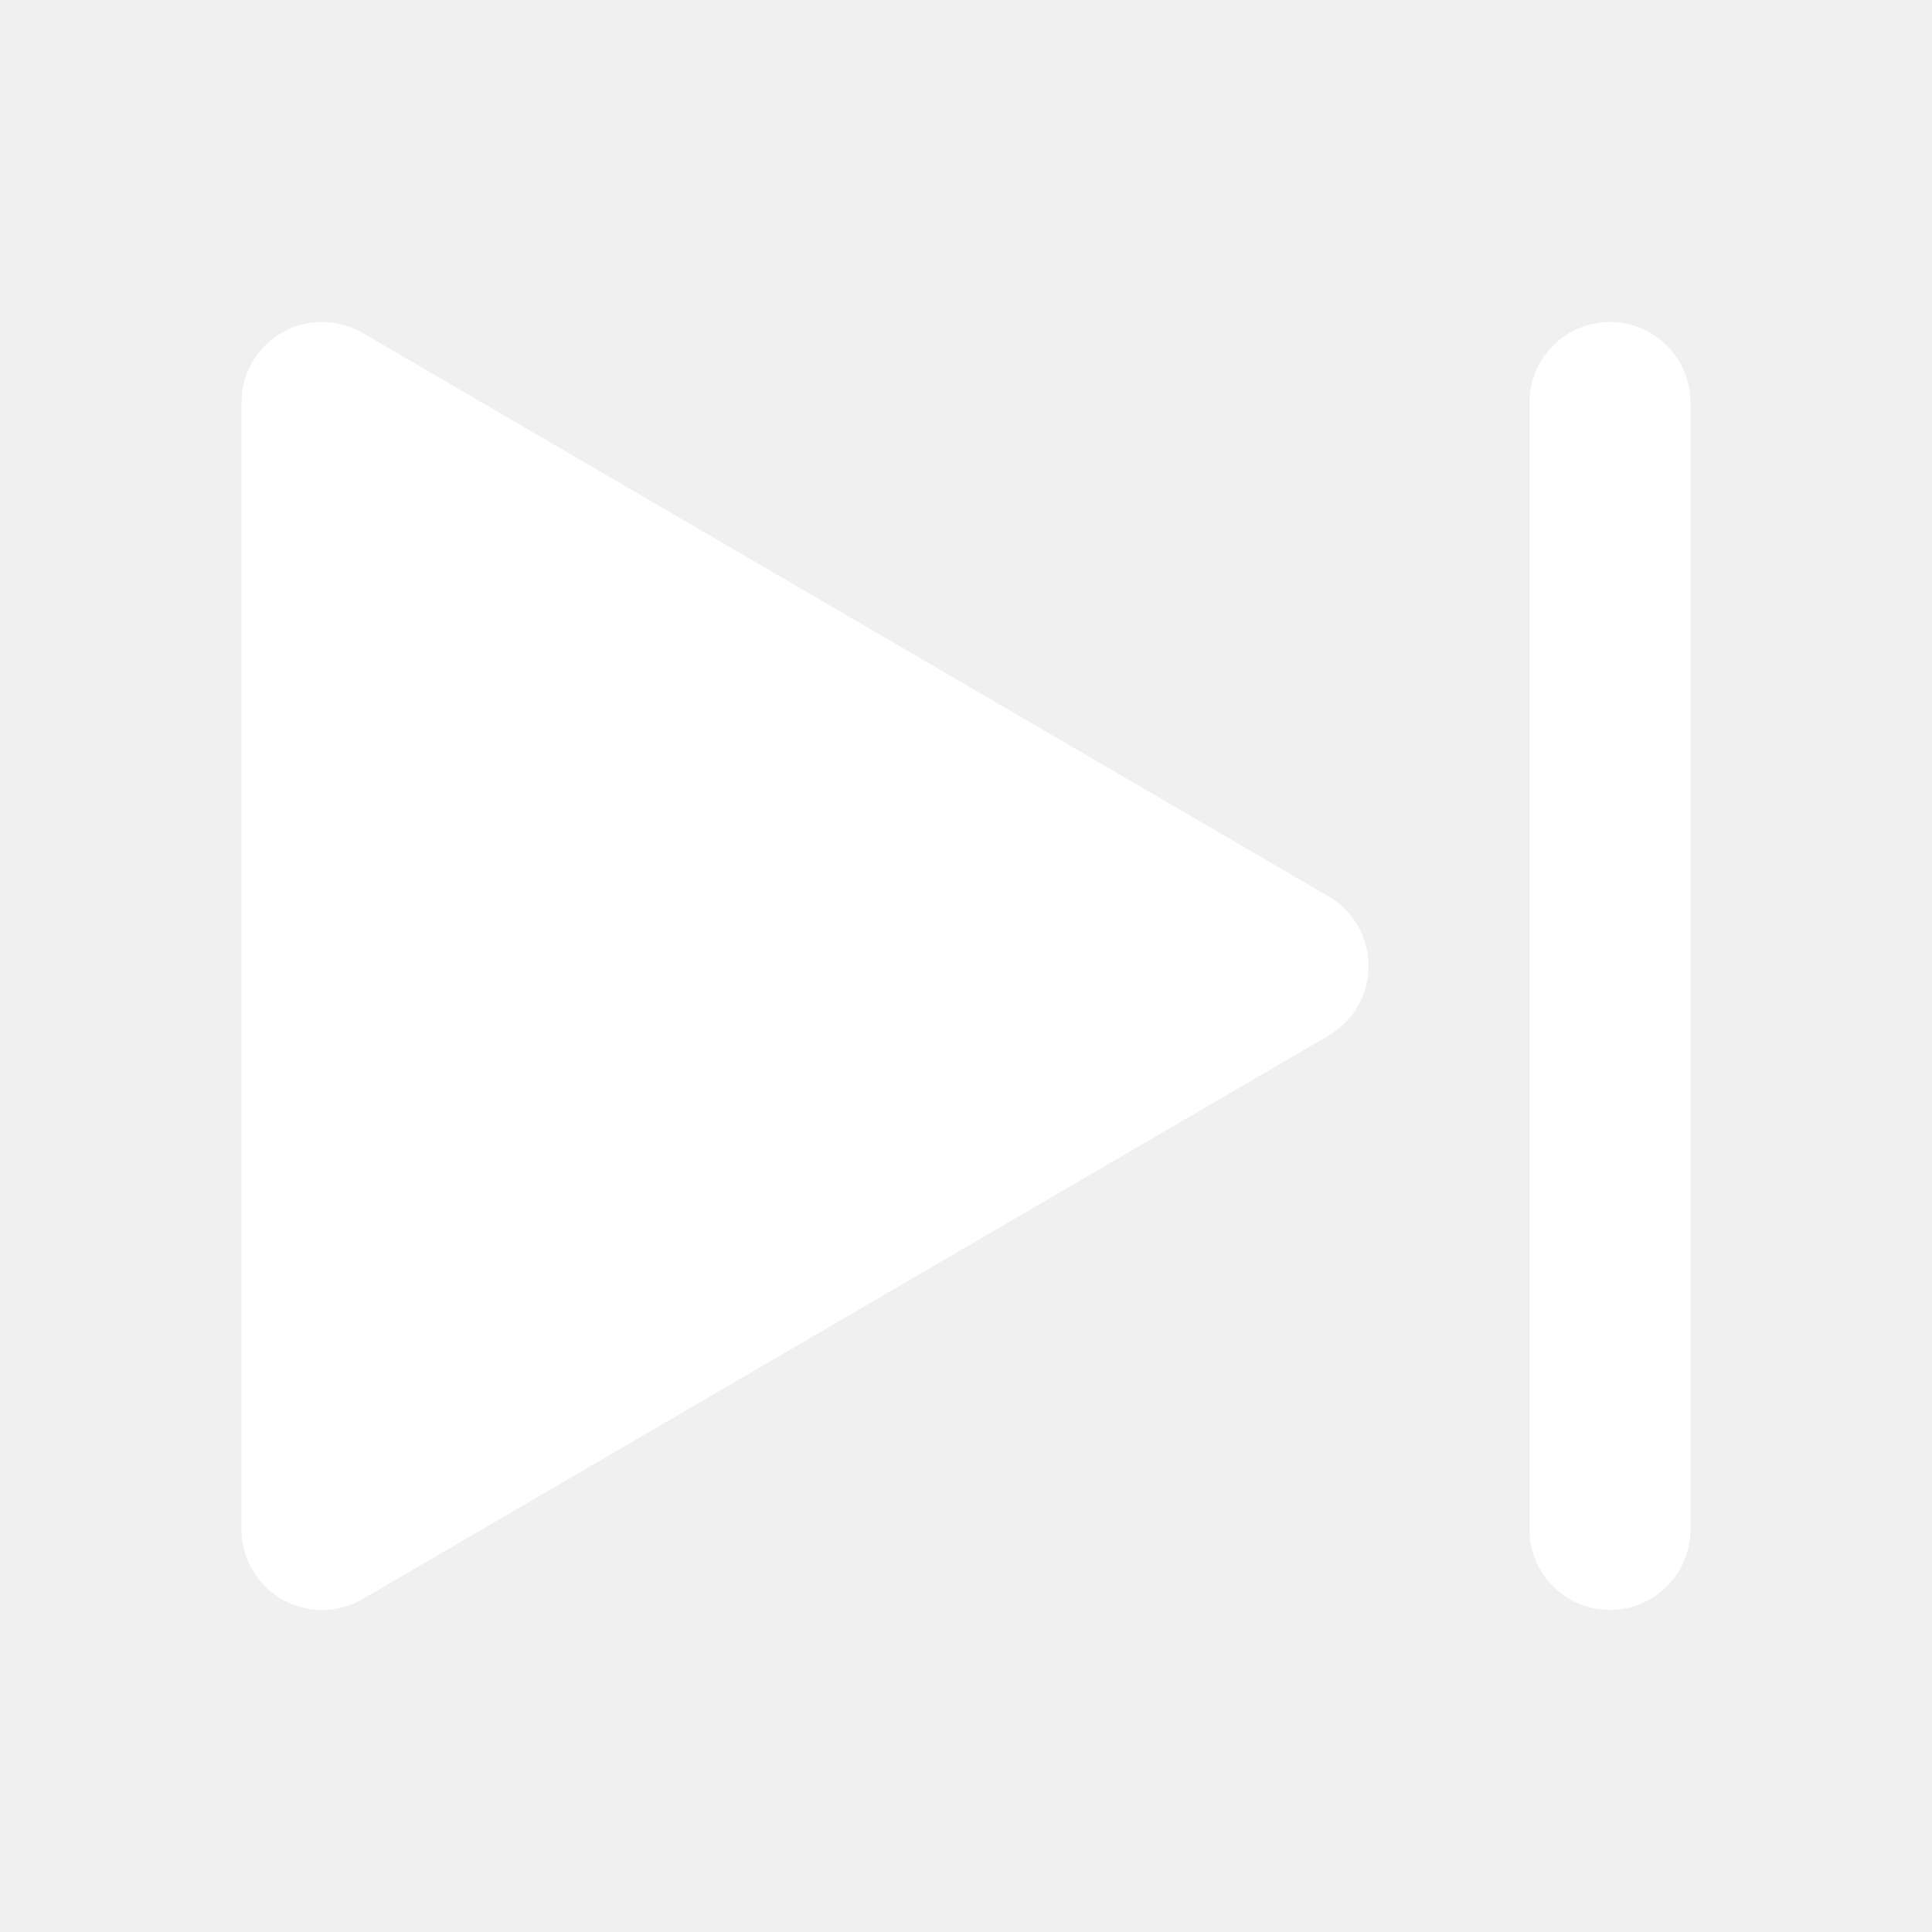
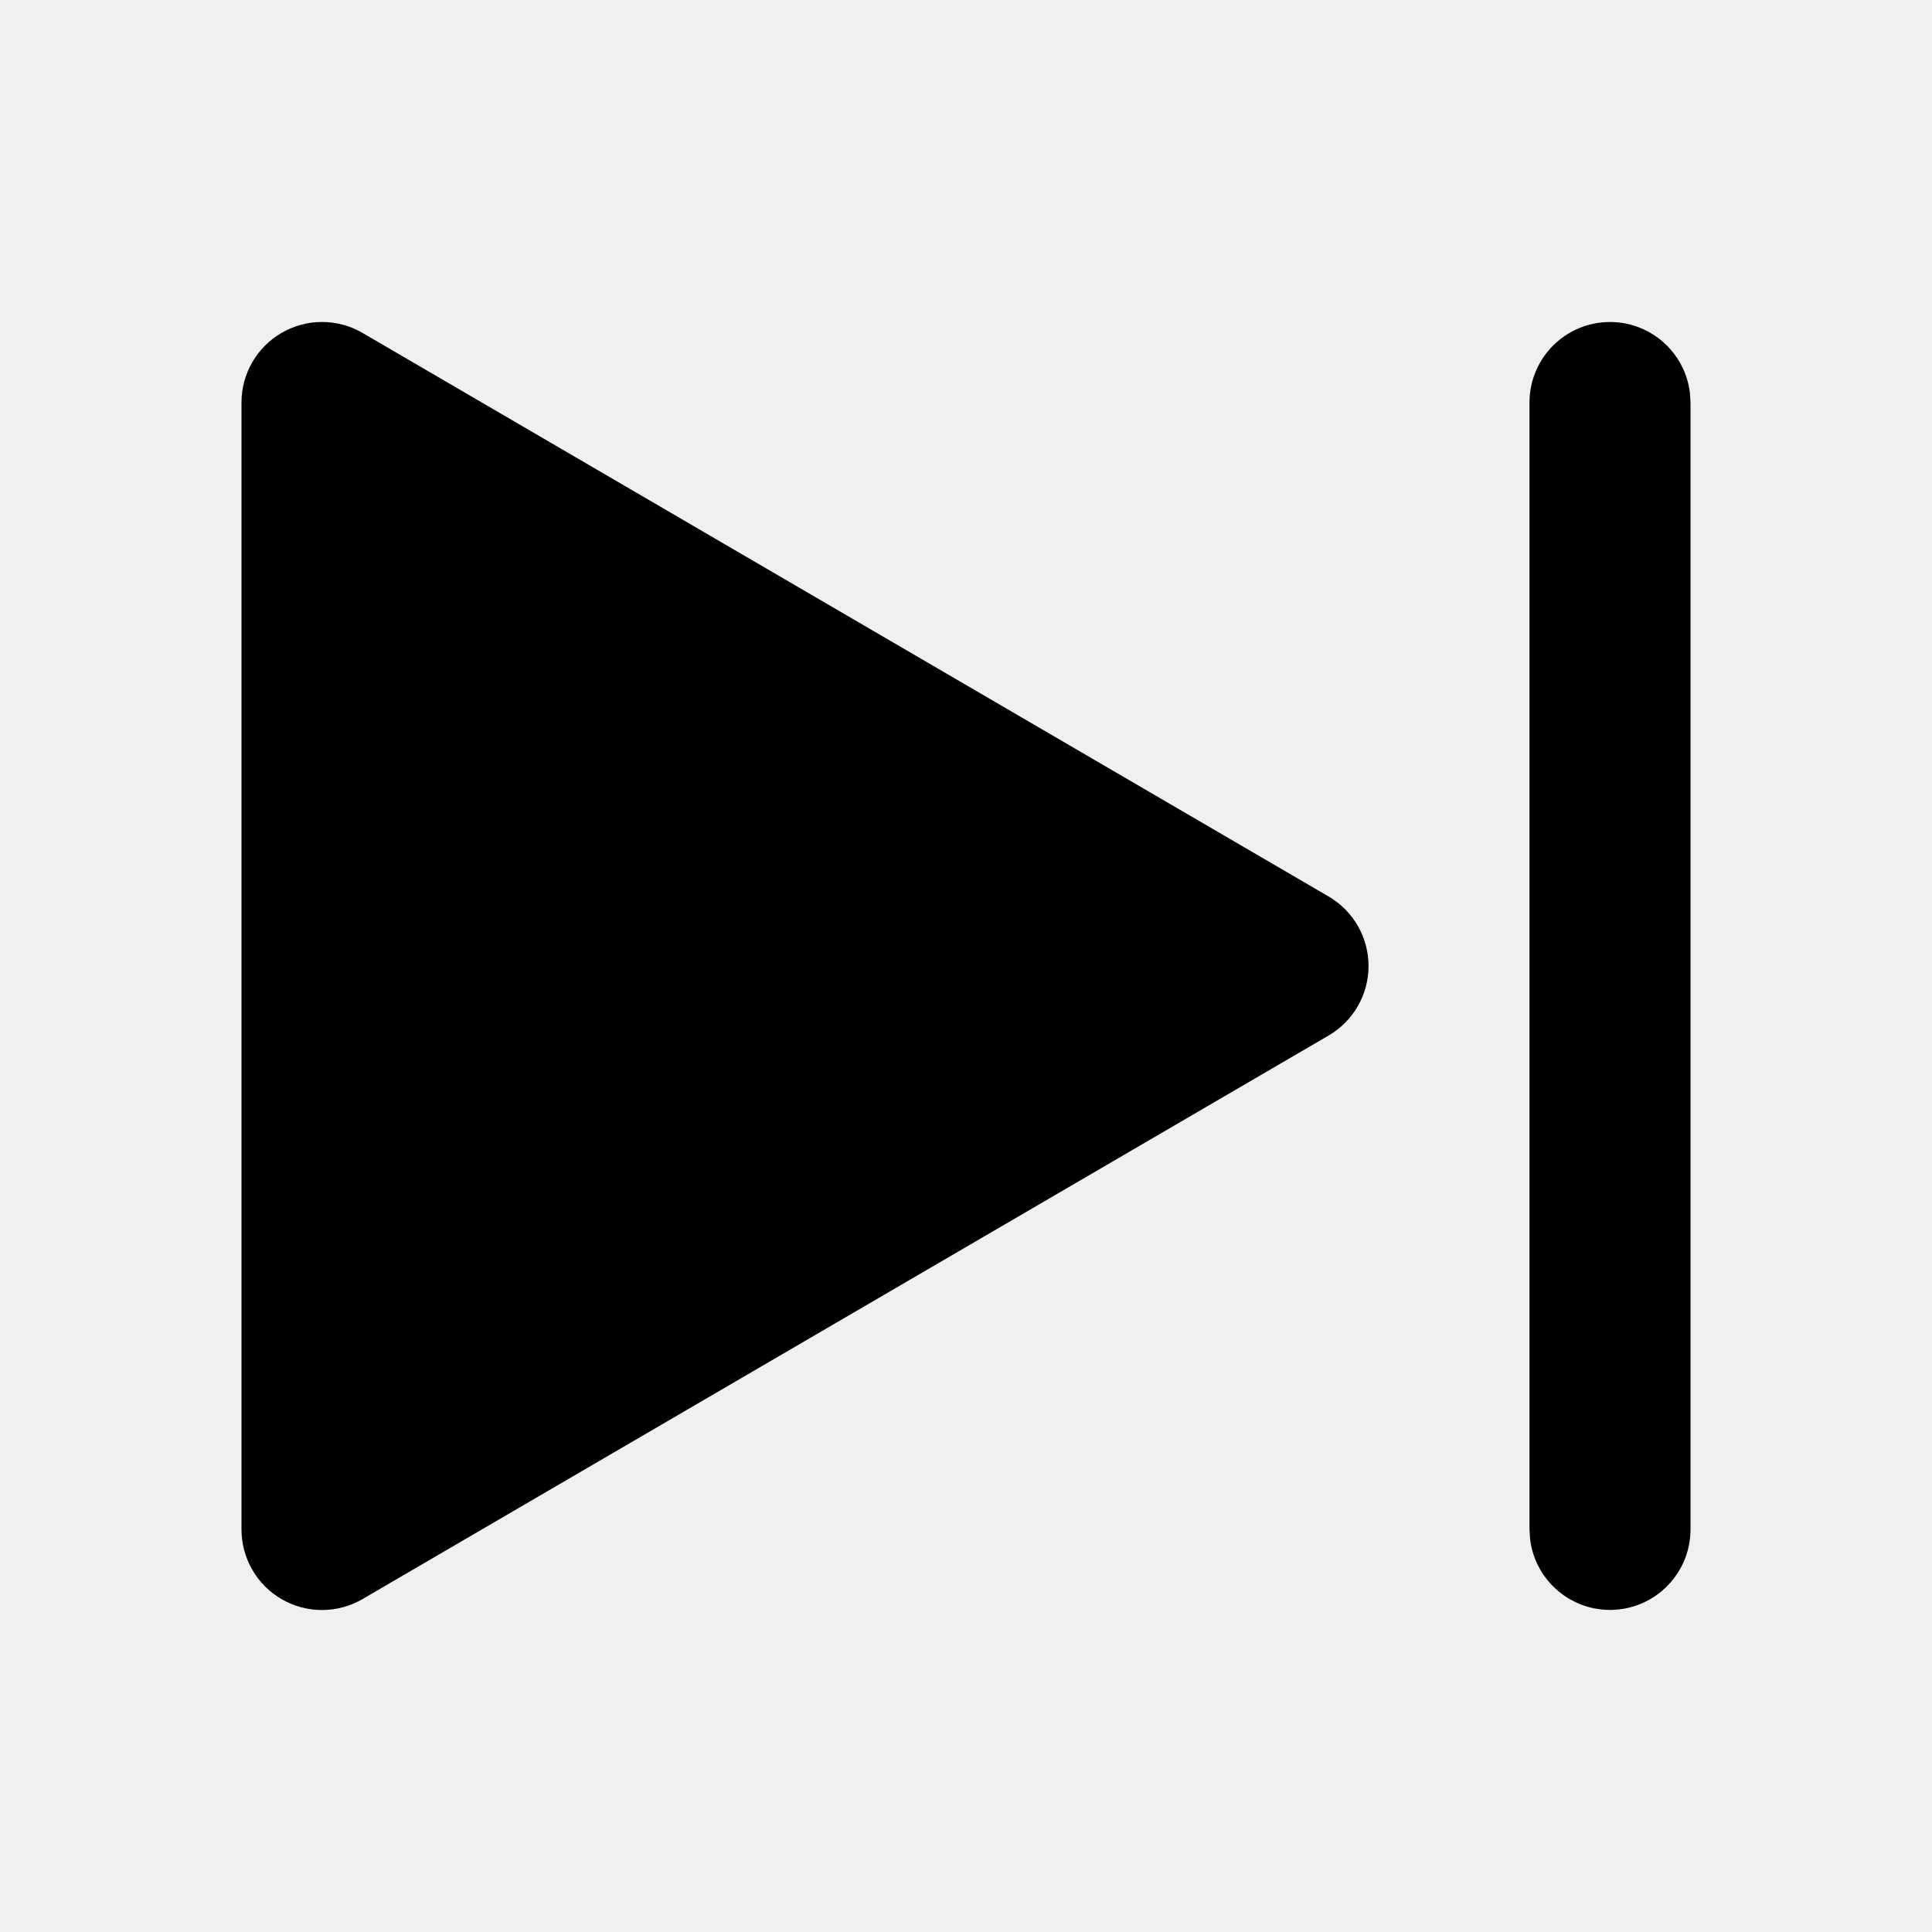
<svg xmlns="http://www.w3.org/2000/svg" class="icon icon-tabler icon-tabler-player-skip-forward-filled" width="20" height="20" viewBox="0 0 24 24" stroke-width="1.5" stroke="#00abfb" fill="none" stroke-linecap="round" stroke-linejoin="round">
  <path stroke="none" d="M0 0h24v24H0z" />
-   <path d="M3 5v14a1 1 0 0 0 1.504 .864l12 -7a1 1 0 0 0 0 -1.728l-12 -7a1 1 0 0 0 -1.504 .864z" stroke-width="0" fill="white" />
-   <path d="M20 4a1 1 0 0 1 .993 .883l.007 .117v14a1 1 0 0 1 -1.993 .117l-.007 -.117v-14a1 1 0 0 1 1 -1z" stroke-width="0" fill="white" />
+   <path d="M3 5v14a1 1 0 0 0 1.504 .864l12 -7a1 1 0 0 0 0 -1.728l-12 -7a1 1 0 0 0 -1.504 .864z" stroke-width="0" fill="currentColor" />
+   <path d="M20 4a1 1 0 0 1 .993 .883l.007 .117v14a1 1 0 0 1 -1.993 .117l-.007 -.117v-14a1 1 0 0 1 1 -1z" stroke-width="0" fill="currentColor" />
</svg>
